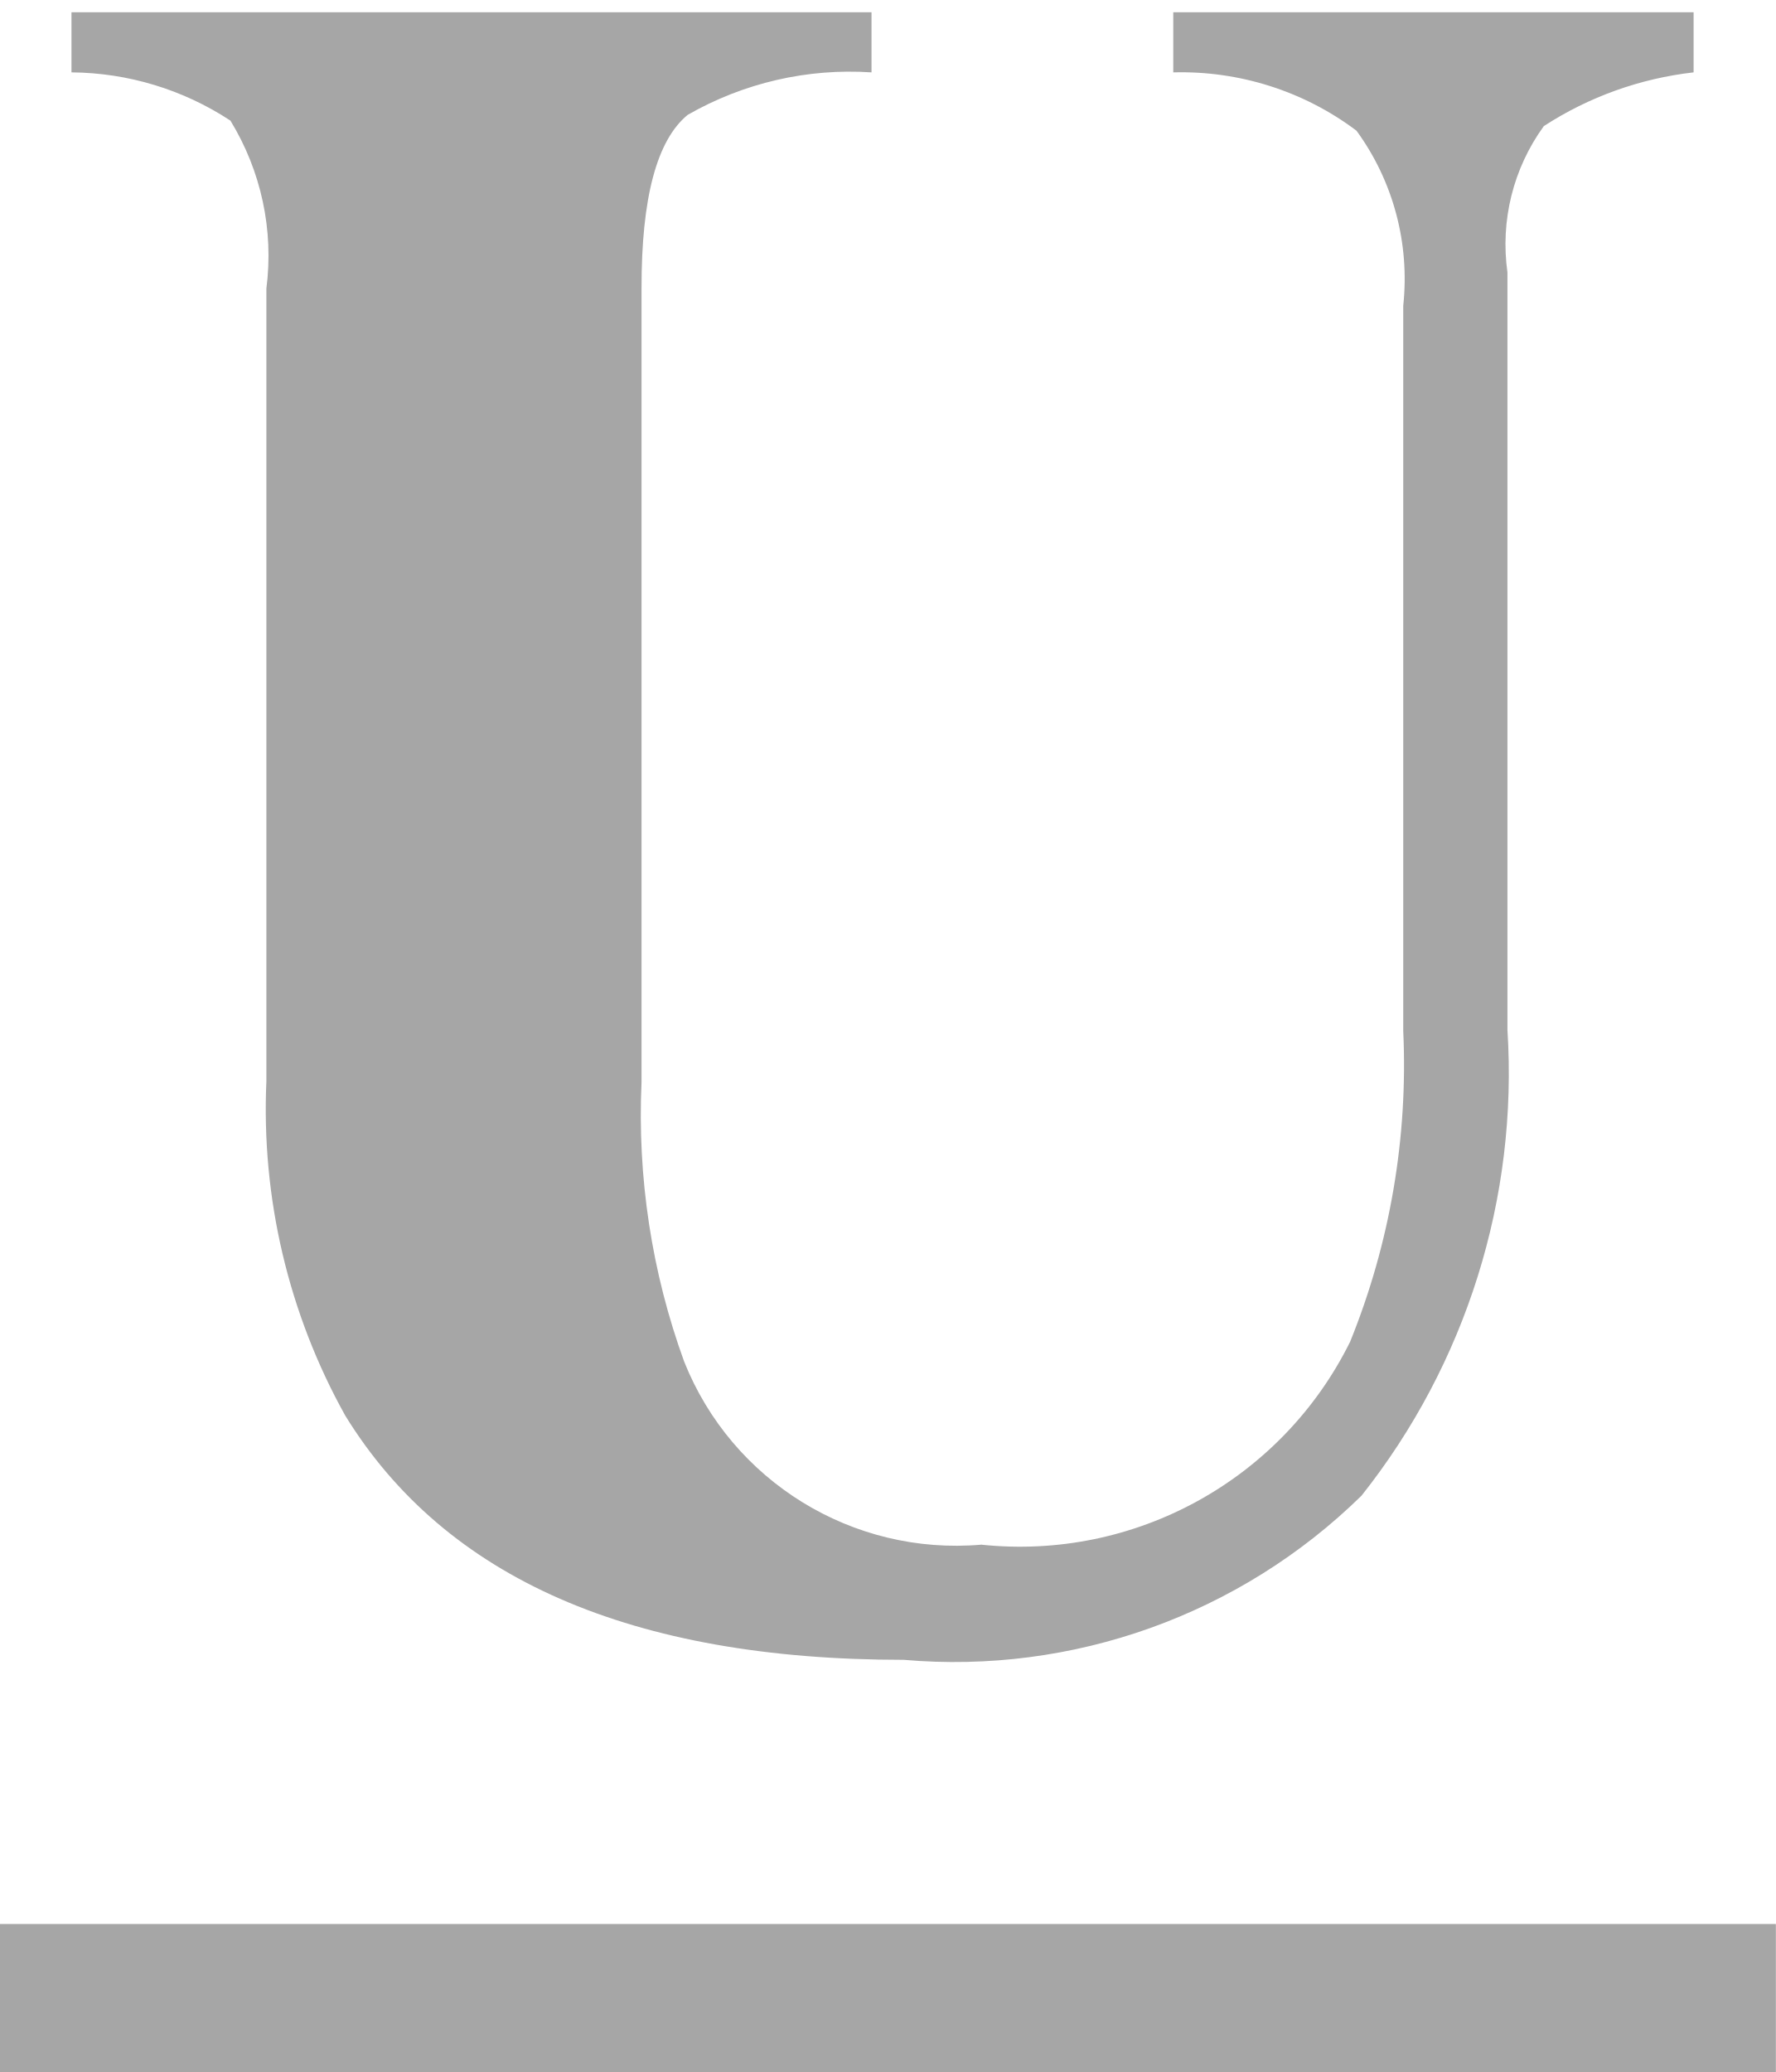
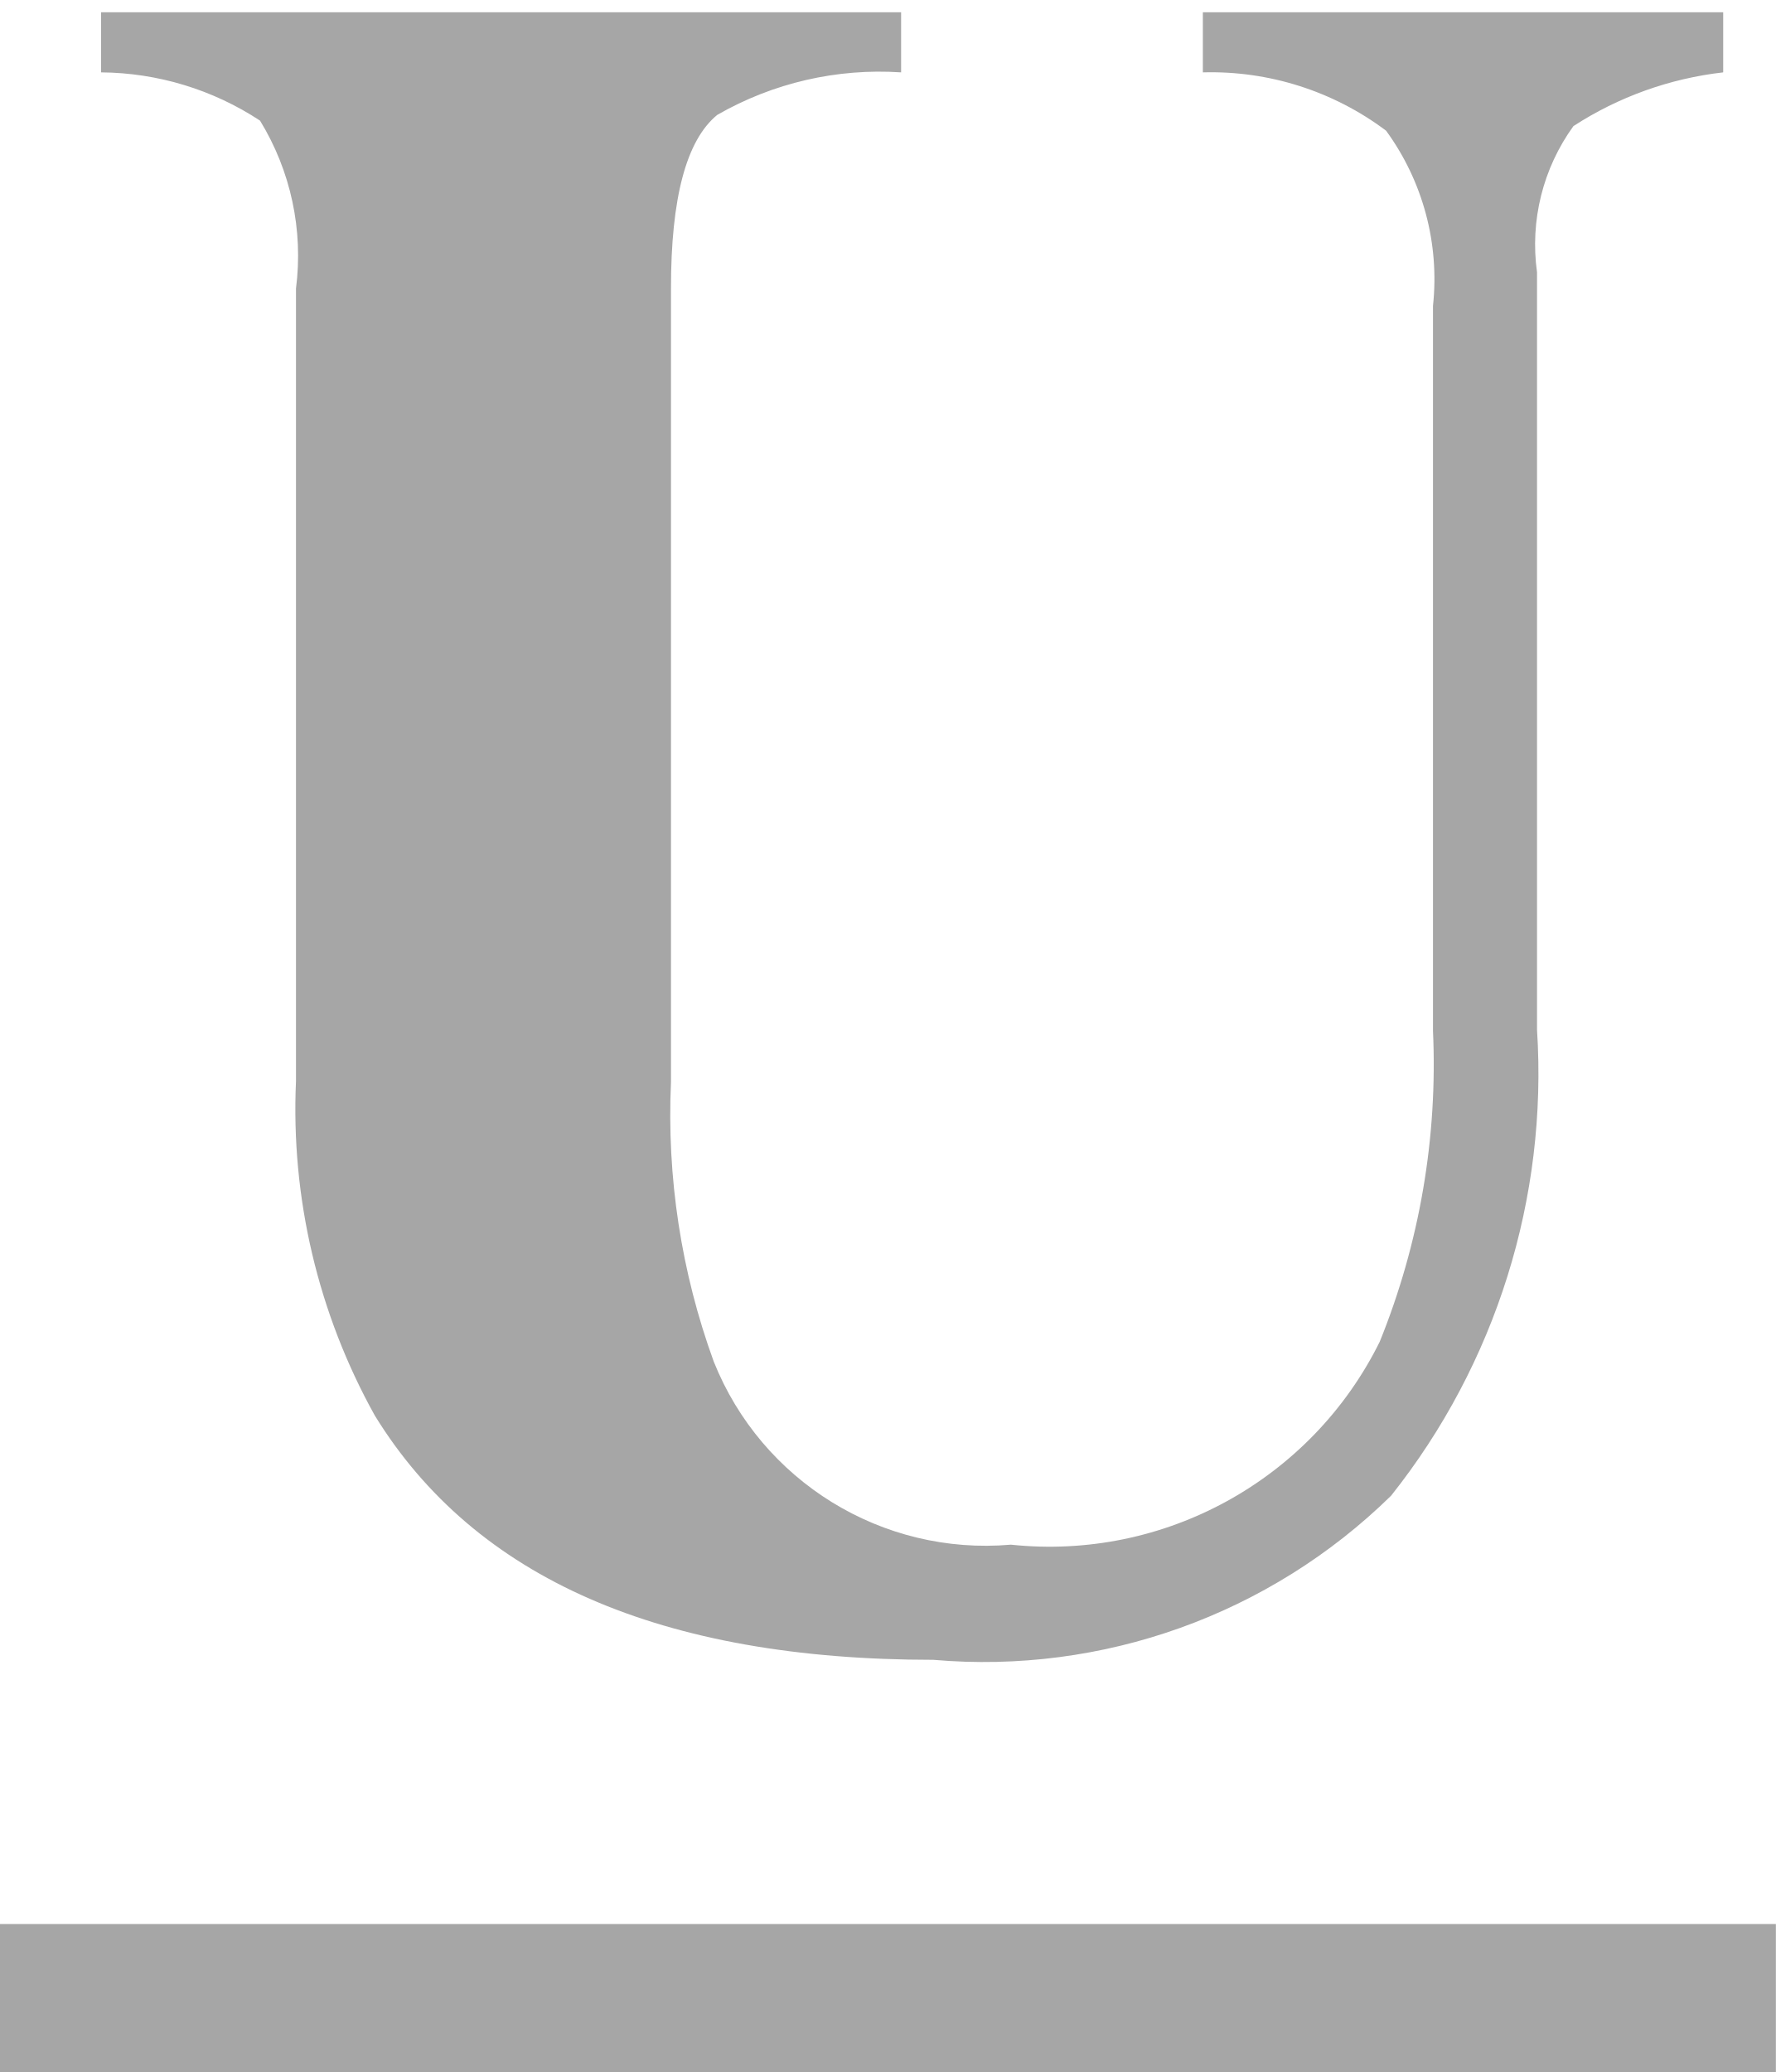
- <svg xmlns="http://www.w3.org/2000/svg" version="1.1" id="all_icons" x="0px" y="0px" width="12px" height="14px" viewBox="0 0 12 14" style="enable-background:new 0 0 12 14;" xml:space="preserve">
-   <style type="text/css">
- 	.st0{fill:#A6A6A6;}
- </style>
-   <path class="st0" d="M5.889,0.083v0.406C5.456,0.46,5.024,0.56,4.647,0.776C4.438,0.947,4.334,1.338,4.335,1.949v5.362  C4.306,7.953,4.403,8.595,4.623,9.2c0.323,0.81,1.139,1.312,2.008,1.237c1.036,0.109,2.03-0.438,2.492-1.371  c0.27-0.666,0.392-1.382,0.359-2.1v-4.9c0.045-0.42-0.067-0.842-0.316-1.183C8.81,0.615,8.373,0.477,7.928,0.489V0.083h3.516v0.406  c-0.361,0.041-0.707,0.165-1.012,0.363c-0.207,0.285-0.295,0.639-0.246,0.988v5.118c0.073,1.135-0.279,2.257-0.986,3.148  c-0.82,0.804-1.95,1.209-3.094,1.109c-1.839,0-3.096-0.55-3.773-1.65C1.949,8.876,1.765,8.094,1.8,7.306V1.95  c0.051-0.395-0.035-0.795-0.243-1.135c-0.319-0.21-0.692-0.323-1.074-0.326V0.083H5.889z" />
-   <rect y="13" class="st0" width="12" height="1" />
+ <svg xmlns="http://www.w3.org/2000/svg" id="c0e8a428-60c8-413d-9ccd-3365b1a20e03" data-name="all icons" width="12" height="14" viewBox="0 0 12 14">
+   <path d="M6.089.083V.489A2.2,2.2,0,0,0,4.847.776q-.314.256-.313,1.174V7.311A4.875,4.875,0,0,0,4.823,9.2a1.978,1.978,0,0,0,2.008,1.237A2.49,2.49,0,0,0,9.323,9.066a4.99,4.99,0,0,0,.36-2.1V2.067A1.7,1.7,0,0,0,9.366.883,1.97,1.97,0,0,0,8.128.489V.083h3.516V.489a2.348,2.348,0,0,0-1.012.363,1.364,1.364,0,0,0-.246.988V6.958A4.584,4.584,0,0,1,9.4,10.106a3.93,3.93,0,0,1-3.093,1.109q-2.758,0-3.774-1.65A4.254,4.254,0,0,1,2,7.306V1.95A1.745,1.745,0,0,0,1.757.815,1.981,1.981,0,0,0,.683.489V.083Z" style="fill: #a6a6a6" />
+   <rect y="13" width="12" height="1" style="fill: #a6a6a6" />
</svg>
